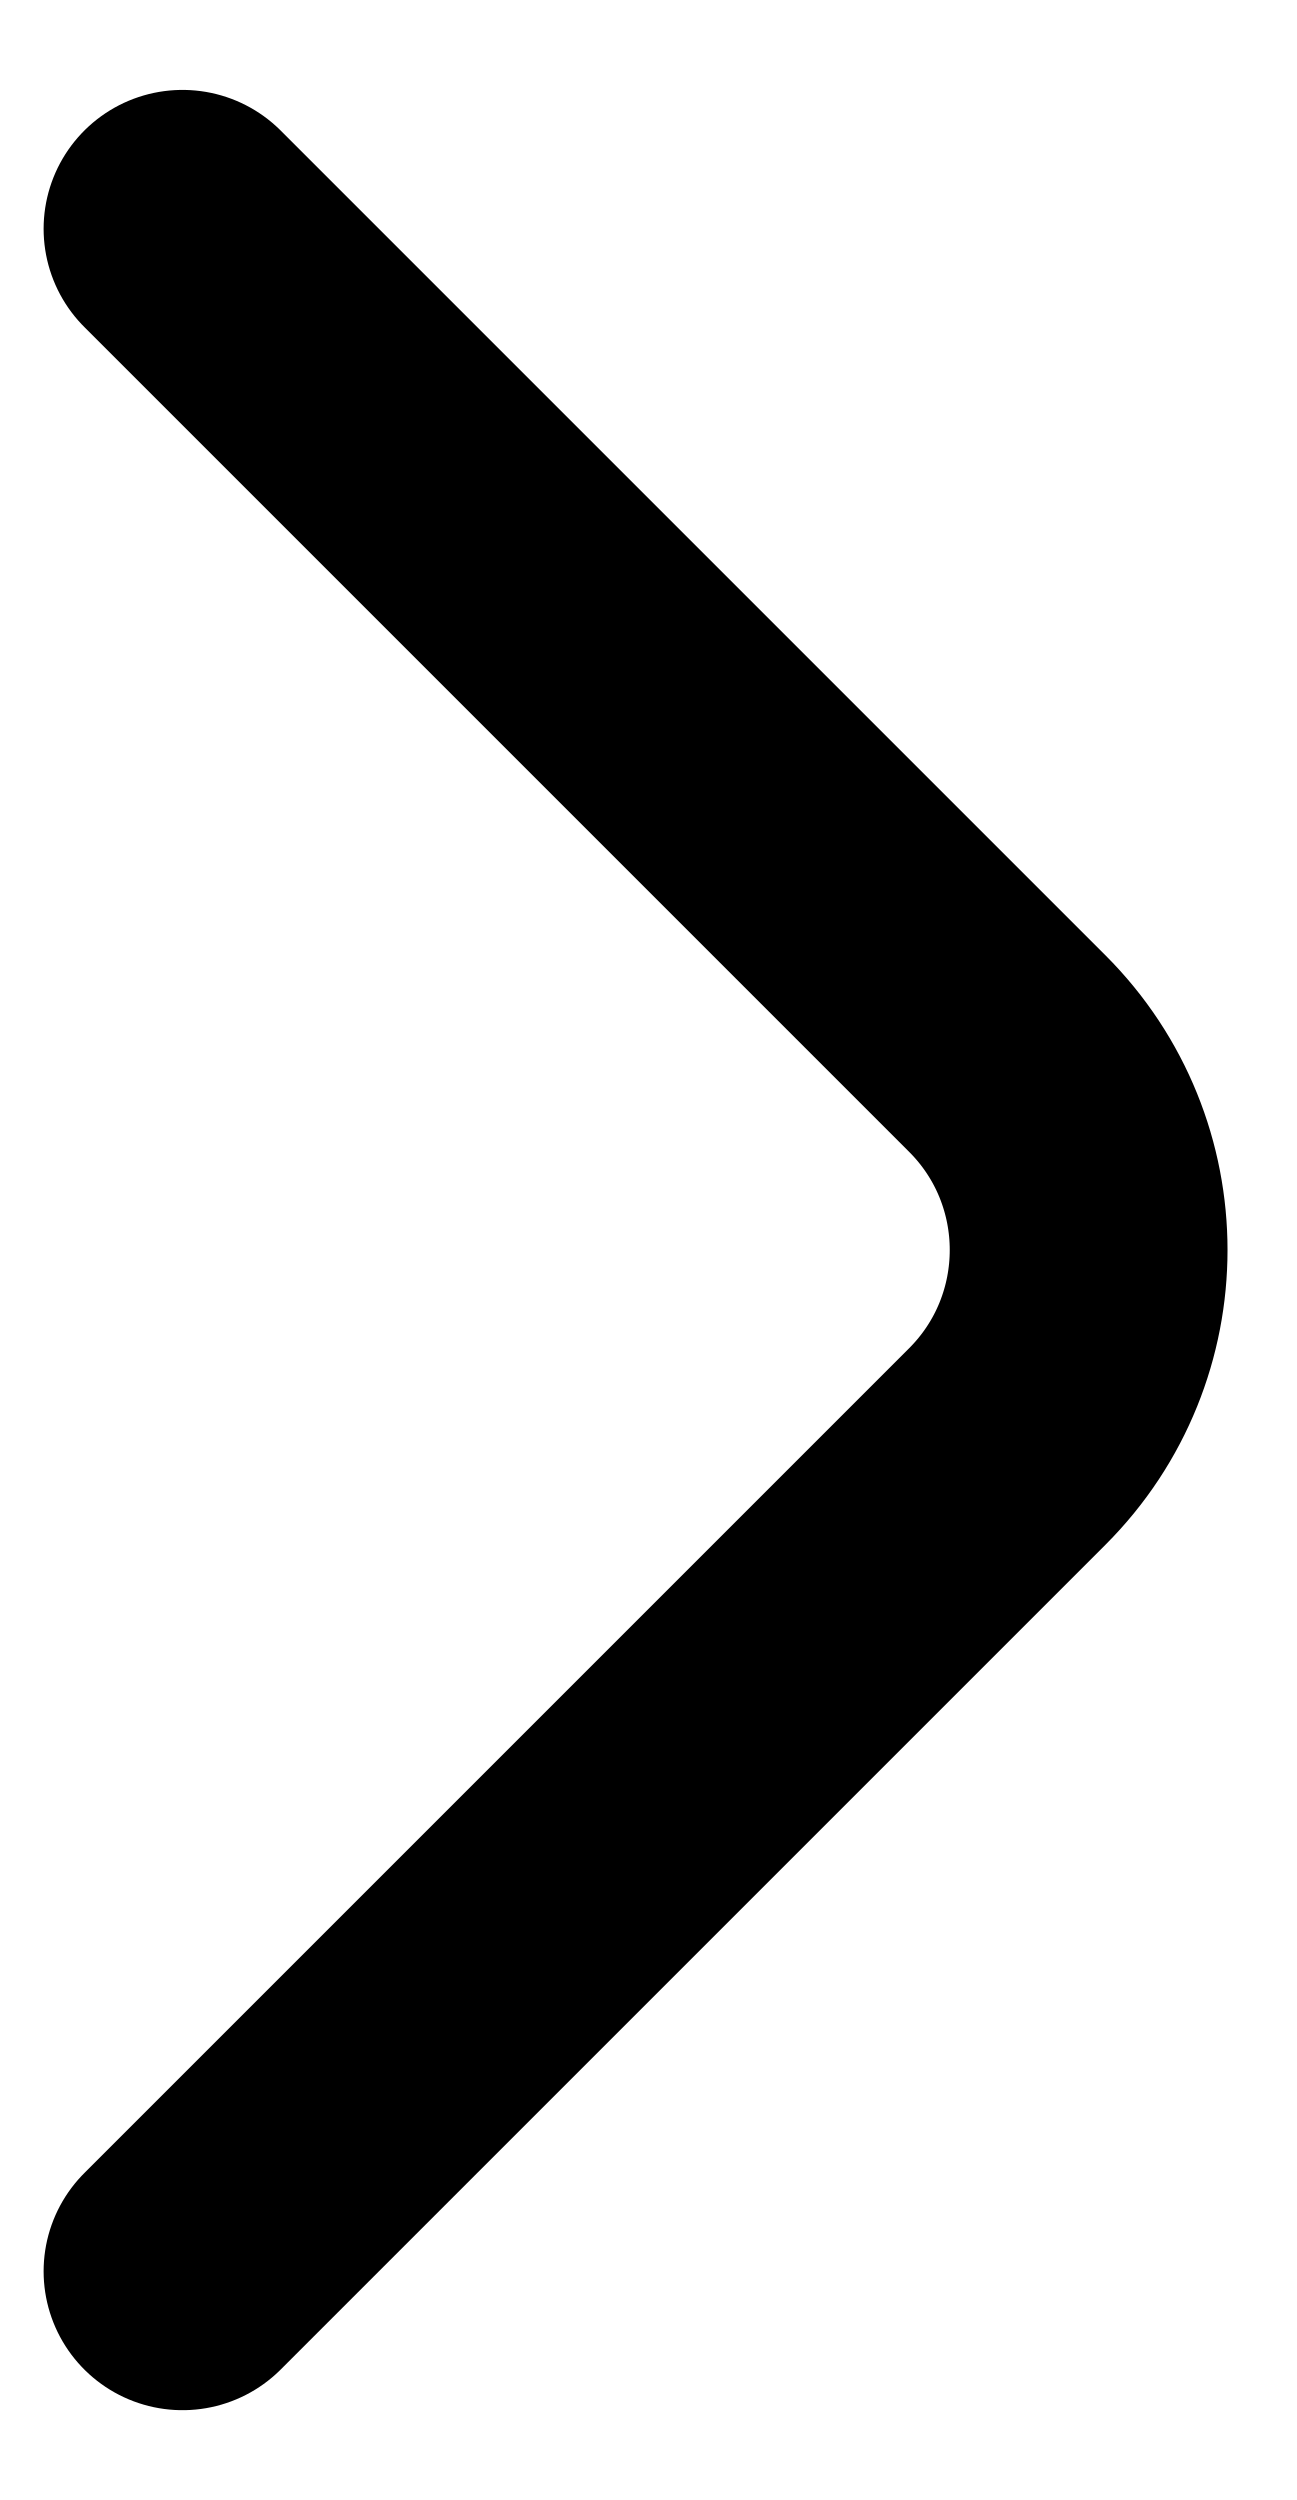
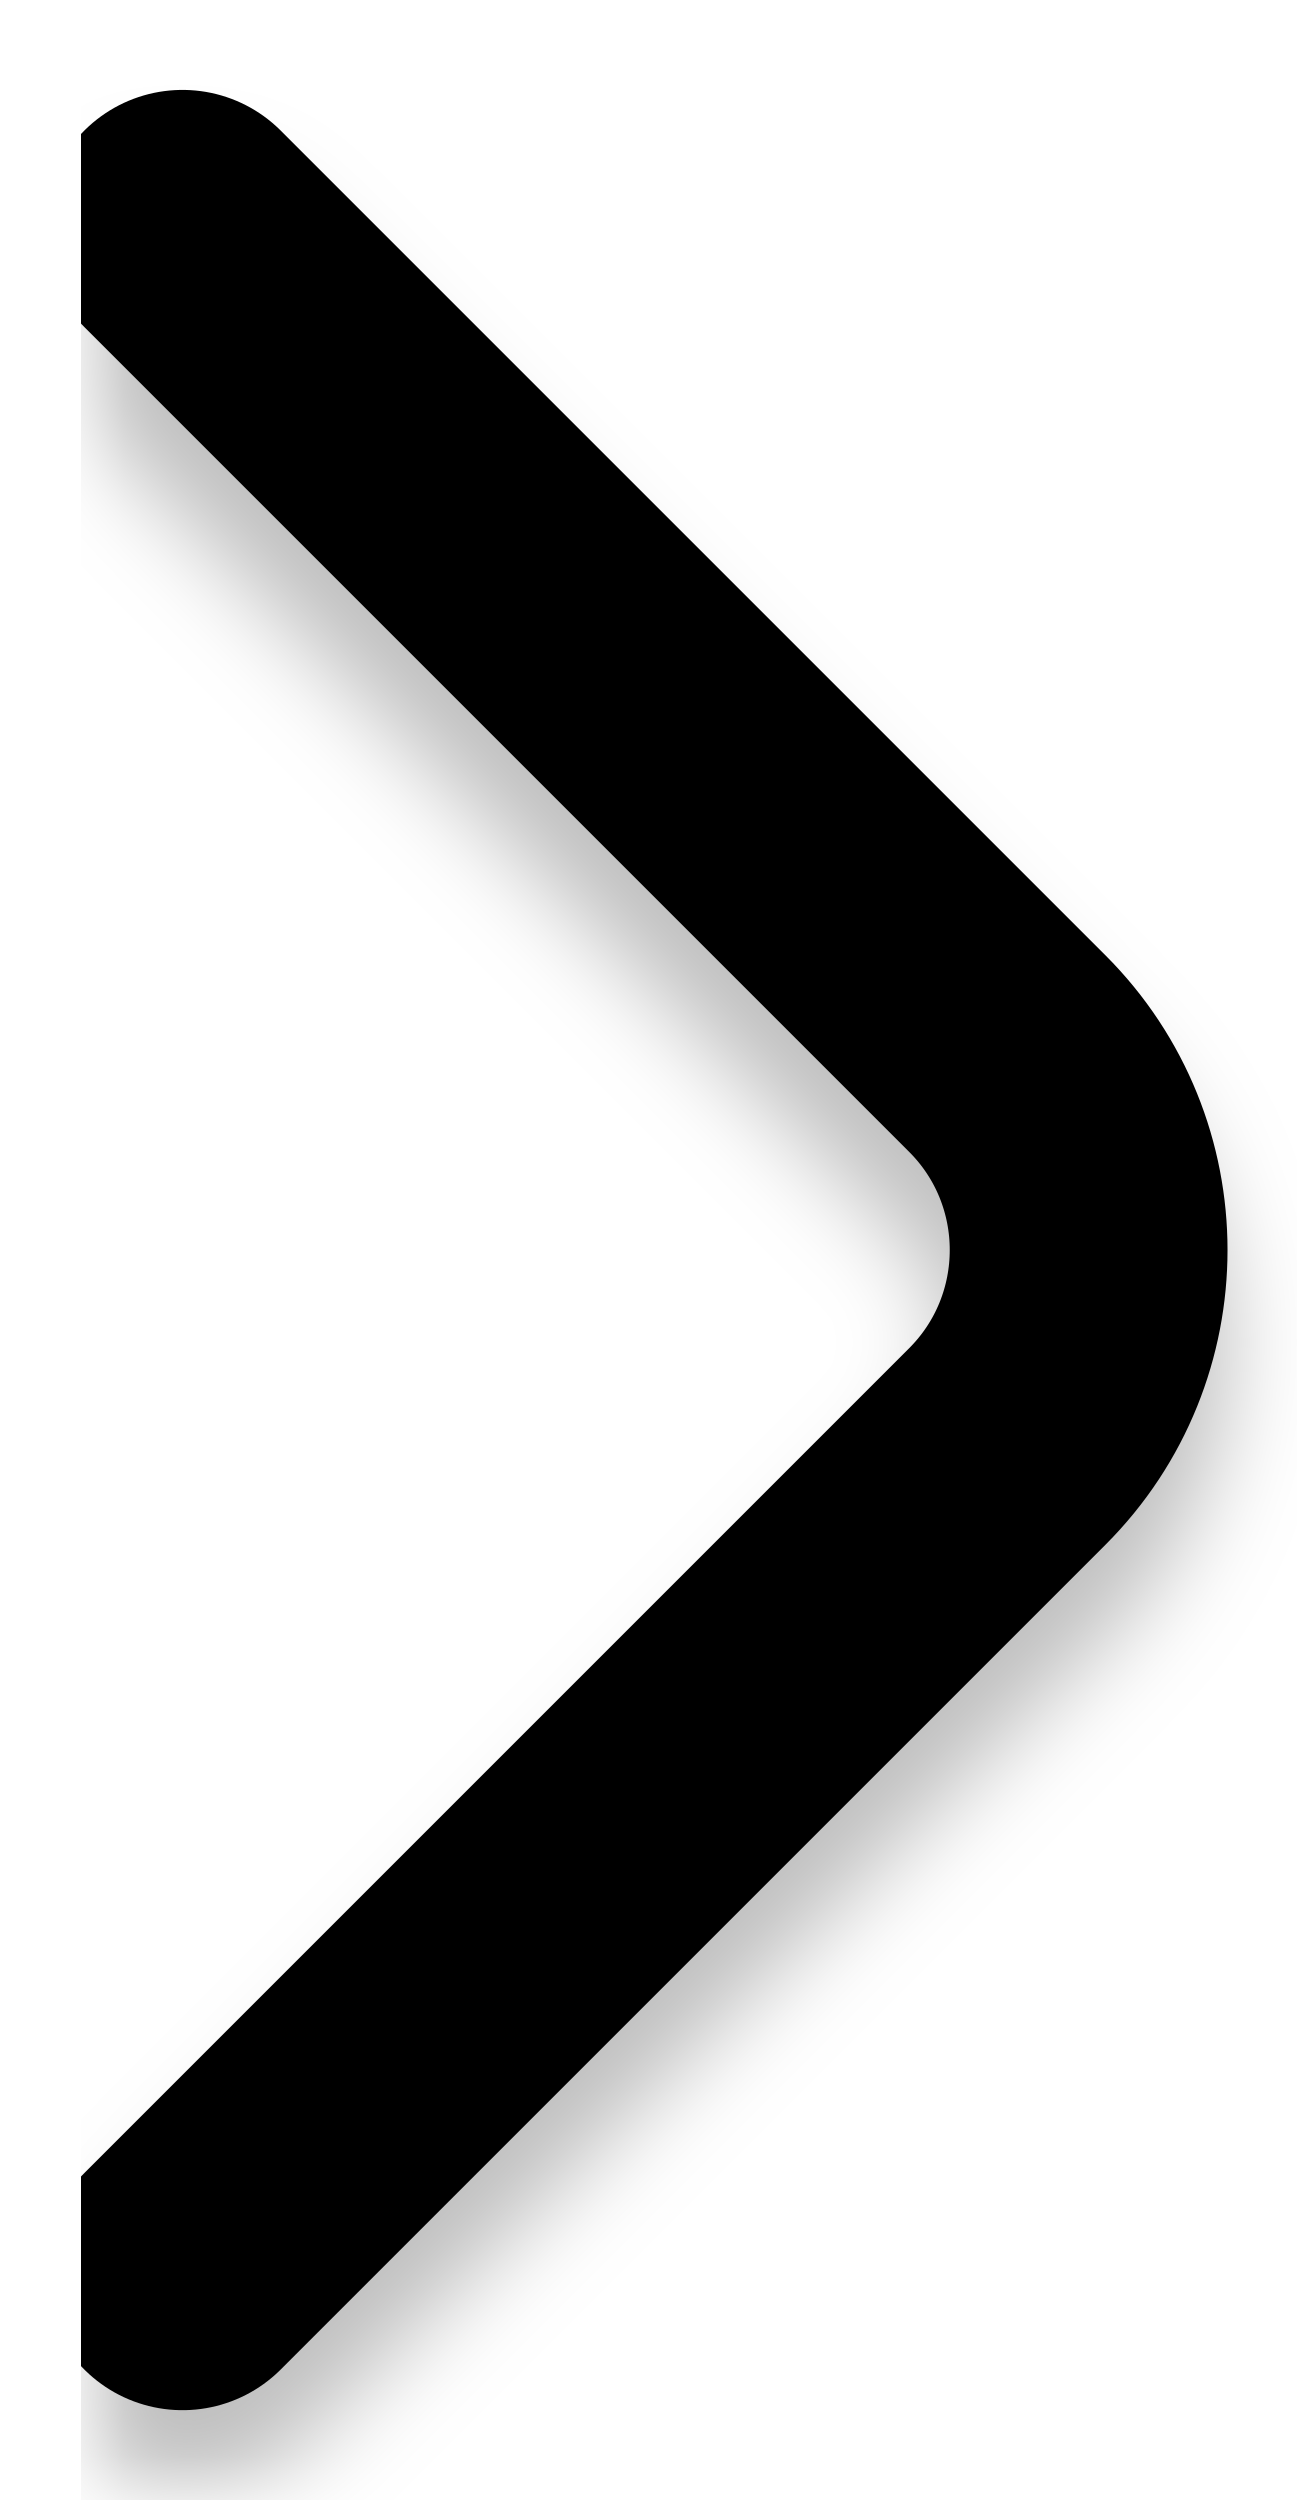
<svg xmlns="http://www.w3.org/2000/svg" fill="none" stroke="#000000" stroke-linecap="round" viewBox="0 0 14 27" height="27" width="14">
-   <path d="M1.971 24.53L10.879 15.622C12.05 14.45 12.05 12.55 10.879 11.379L1.971 2.471" stroke-width="3" />
-   <path class="inner" d="M1.971 24.53L10.879 15.622C12.05 14.45 12.05 12.55 10.879 11.379L1.971 2.471" stroke-width="2" />
+   <g filter="url(#filter_moveRight)">
+     <path d="M1.971 24.53L10.879 15.622C12.05 14.45 12.05 12.55 10.879 11.379L1.971 2.471" stroke-width="3" />
+     <path class="inner" d="M1.971 24.53L10.879 15.622C12.05 14.45 12.05 12.55 10.879 11.379L1.971 2.471" stroke-width="2" />
+   </g>
+   <defs>
+     <filter id="filter_moveRight" x="0.879" y="0.879" width="28.302" height="28.302" filterUnits="userSpaceOnUse" color-interpolation-filters="sRGB">
+       <feFlood flood-opacity="0" result="BackgroundImageFix" />
+       <feColorMatrix in="SourceAlpha" type="matrix" values="0 0 0 0 0 0 0 0 0 0 0 0 0 0 0 0 0 0 127 0" />
+       <feOffset dy="1" />
+       <feGaussianBlur stdDeviation="0.5" />
+       <feColorMatrix type="matrix" values="0 0 0 0 0 0 0 0 0 0 0 0 0 0 0 0 0 0 0.25 0" />
+       <feBlend mode="normal" in2="BackgroundImageFix" result="effect1_dropShadow" />
+       <feBlend mode="normal" in="SourceGraphic" in2="effect1_dropShadow" result="shape" />
+     </filter>
+   </defs>
</svg>
